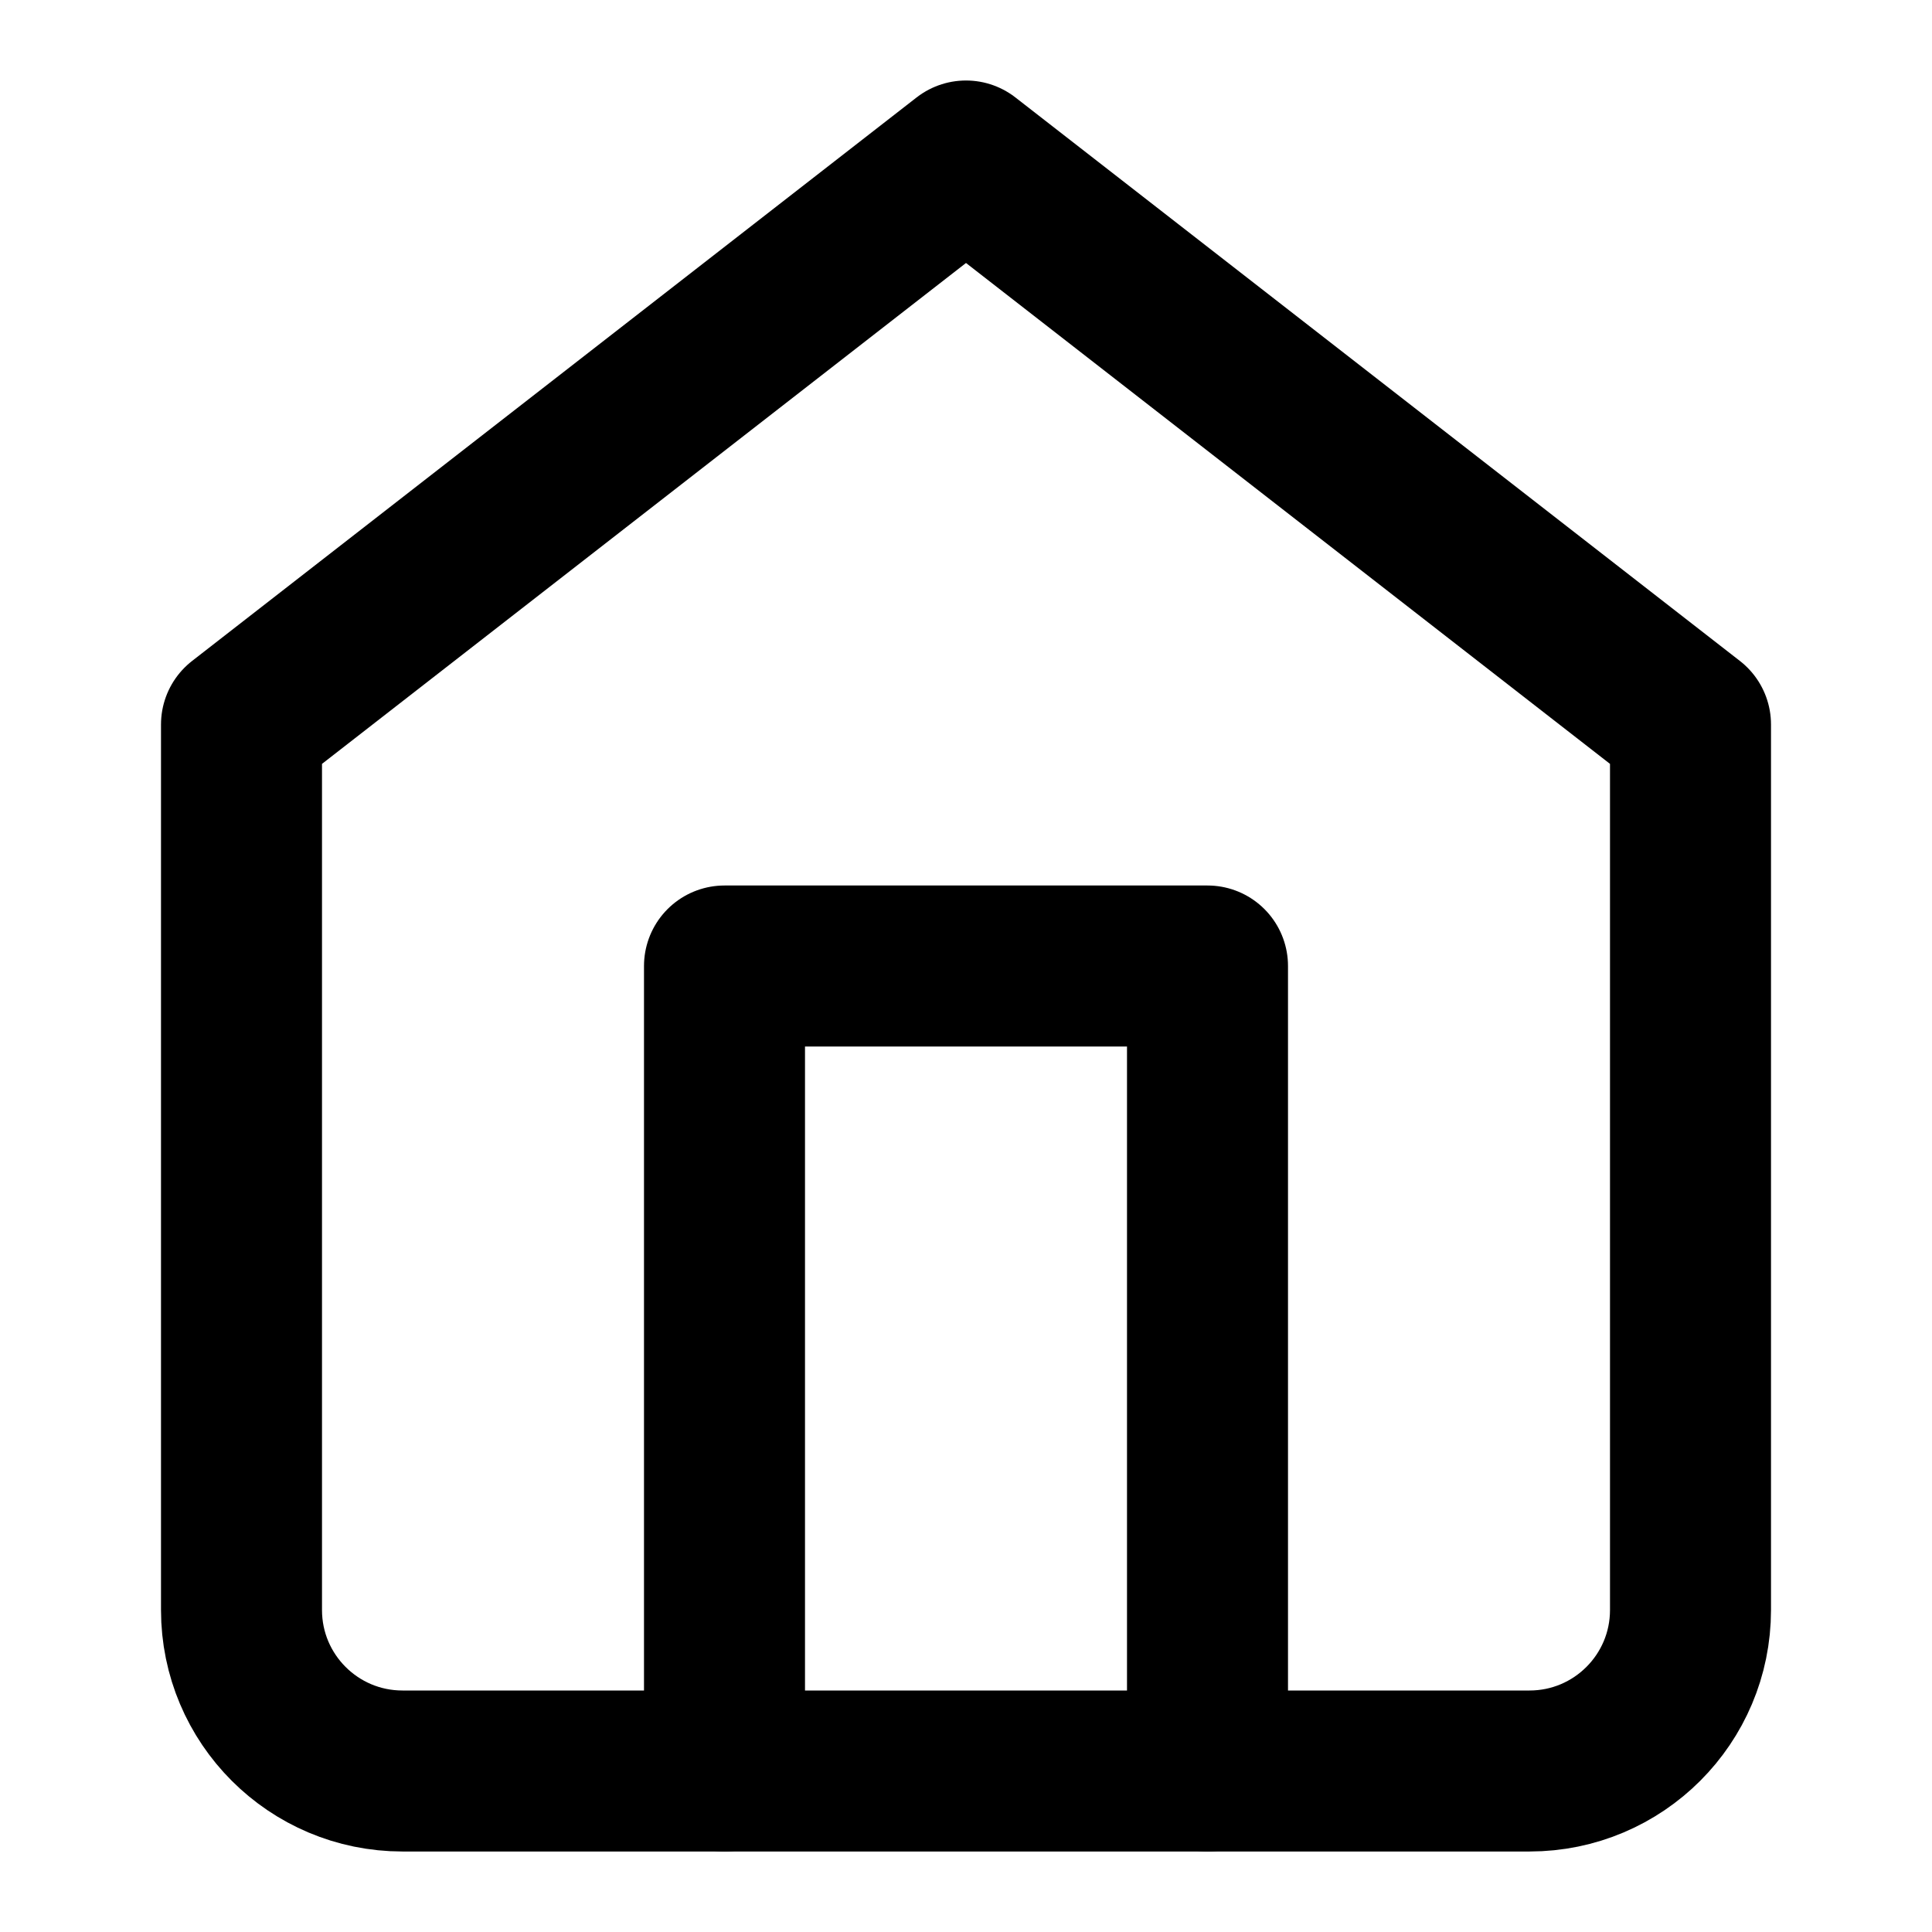
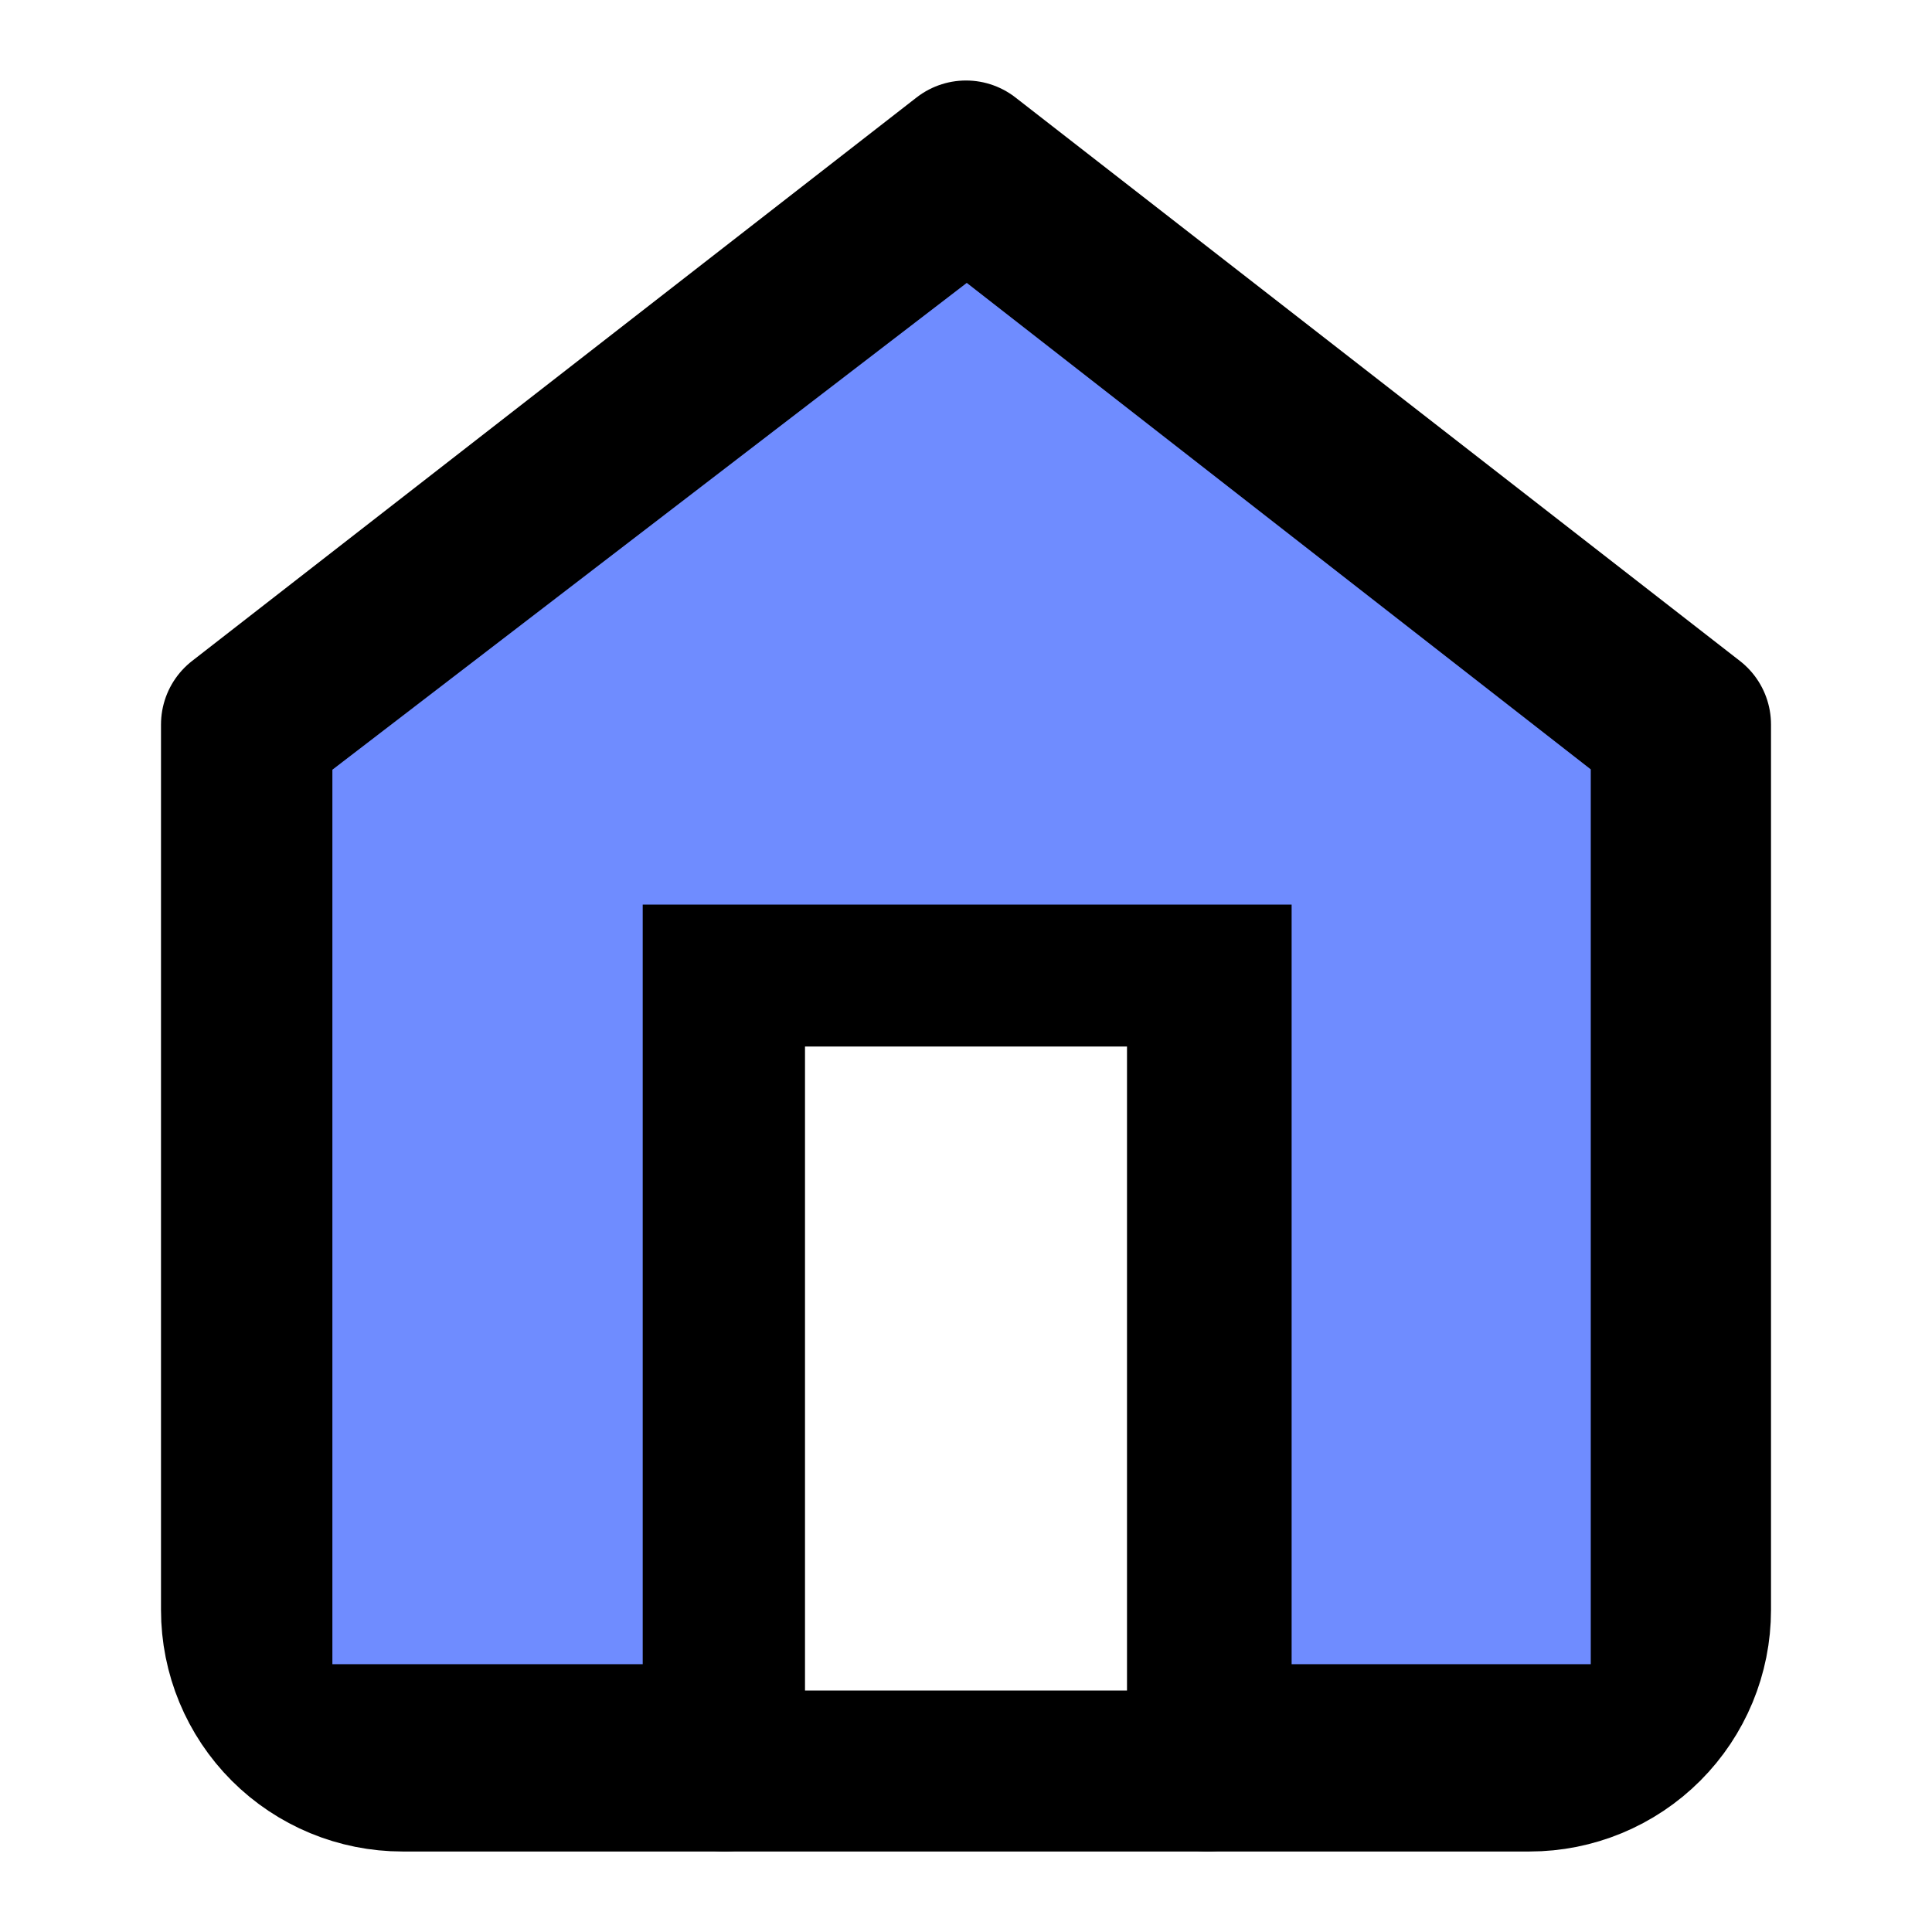
- <svg xmlns="http://www.w3.org/2000/svg" width="24" height="24" viewBox="0 0 24 24" fill="none" stroke="currentColor" stroke-width="2" stroke-linecap="round" stroke-linejoin="round" class="feather feather-home">
-   <path d="M3 9l9-7 9 7v11a2 2 0 0 1-2 2H5a2 2 0 0 1-2-2z" />
-   <polyline points="9 22 9 12 15 12 15 22" />
+ <svg xmlns="http://www.w3.org/2000/svg" width="24" height="24" viewBox="0 0 24 24" fill="none">
+   <path d="M3 9L12 2L21 9V20C21 20.53 20.789 21.039 20.414 21.414C20.039 21.789 19.53 22 19 22H5C4.47 22 3.961 21.789 3.586 21.414C3.211 21.039 3 20.53 3 20V9Z" stroke="black" stroke-width="2" stroke-linecap="round" stroke-linejoin="round" />
+   <path d="M9 22V12H15V22" stroke="black" stroke-width="2" stroke-linecap="round" stroke-linejoin="round" />
+   <path d="M8.984 11.737H8.484V12.237V21.173H3.629V9.315L12.012 2.882L20.261 9.313V21.173H15.545V12.237V11.737H15.045H8.984Z" fill="#6F8CFF" stroke="black" />
</svg>
